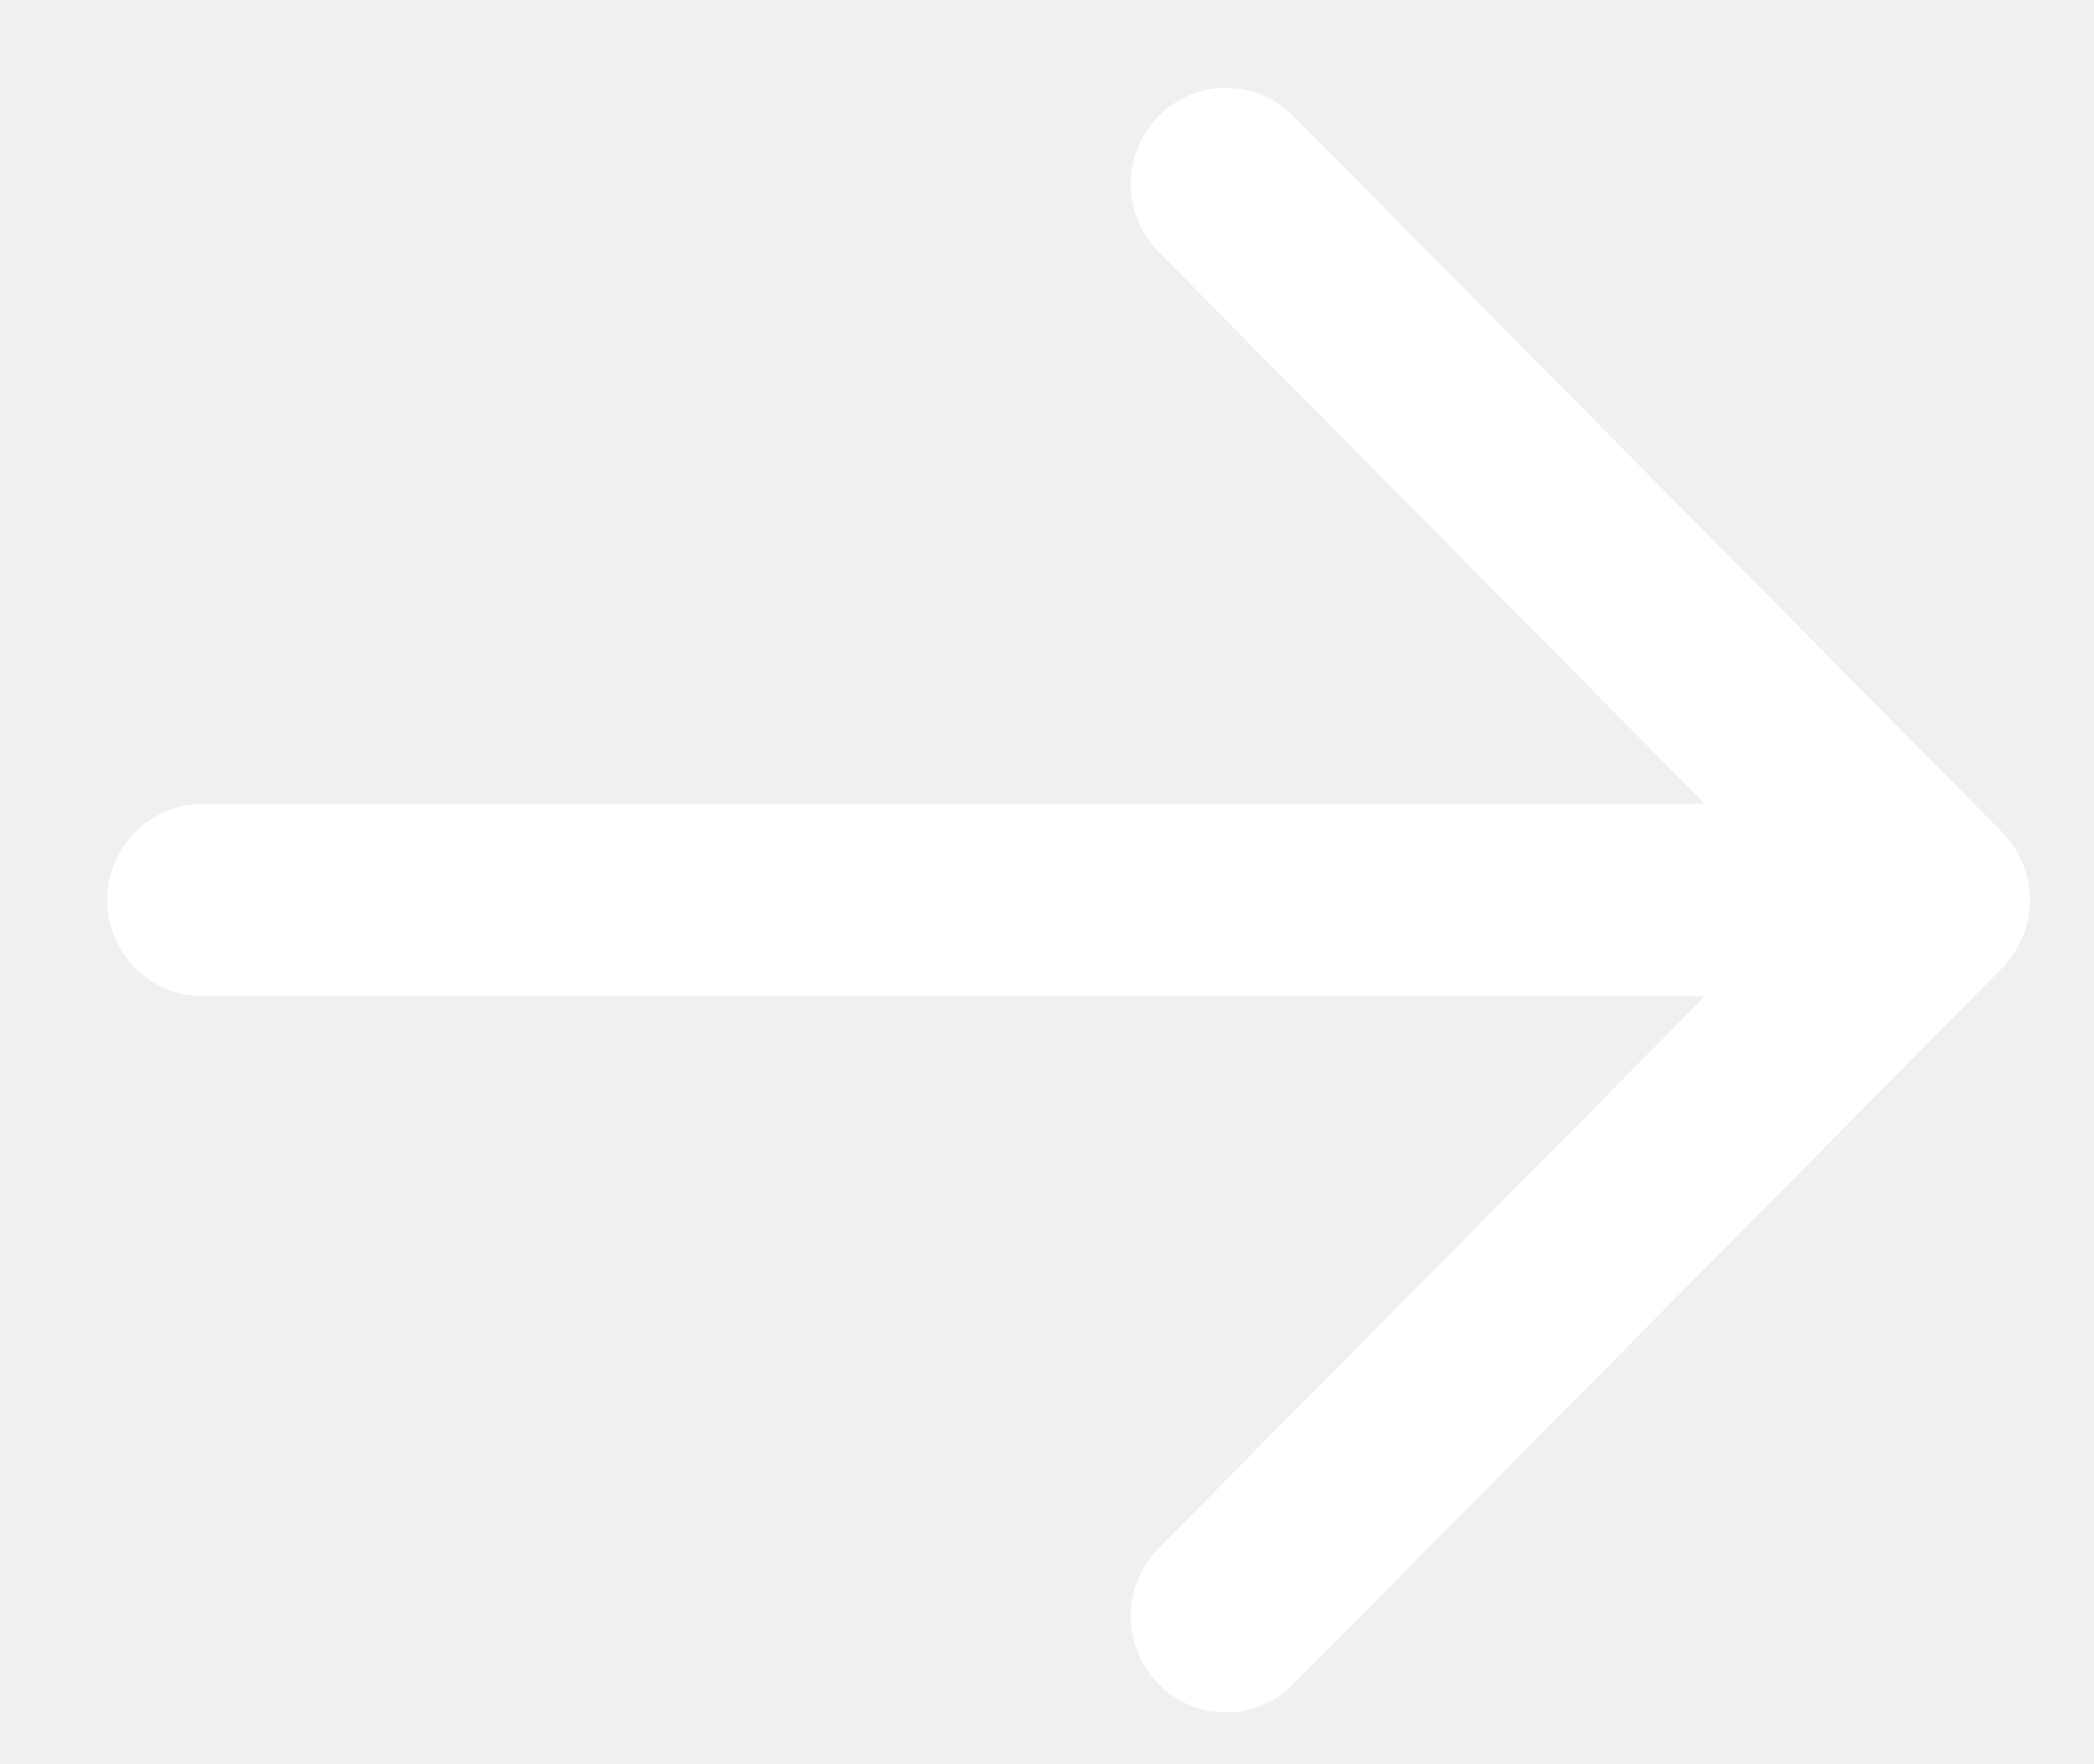
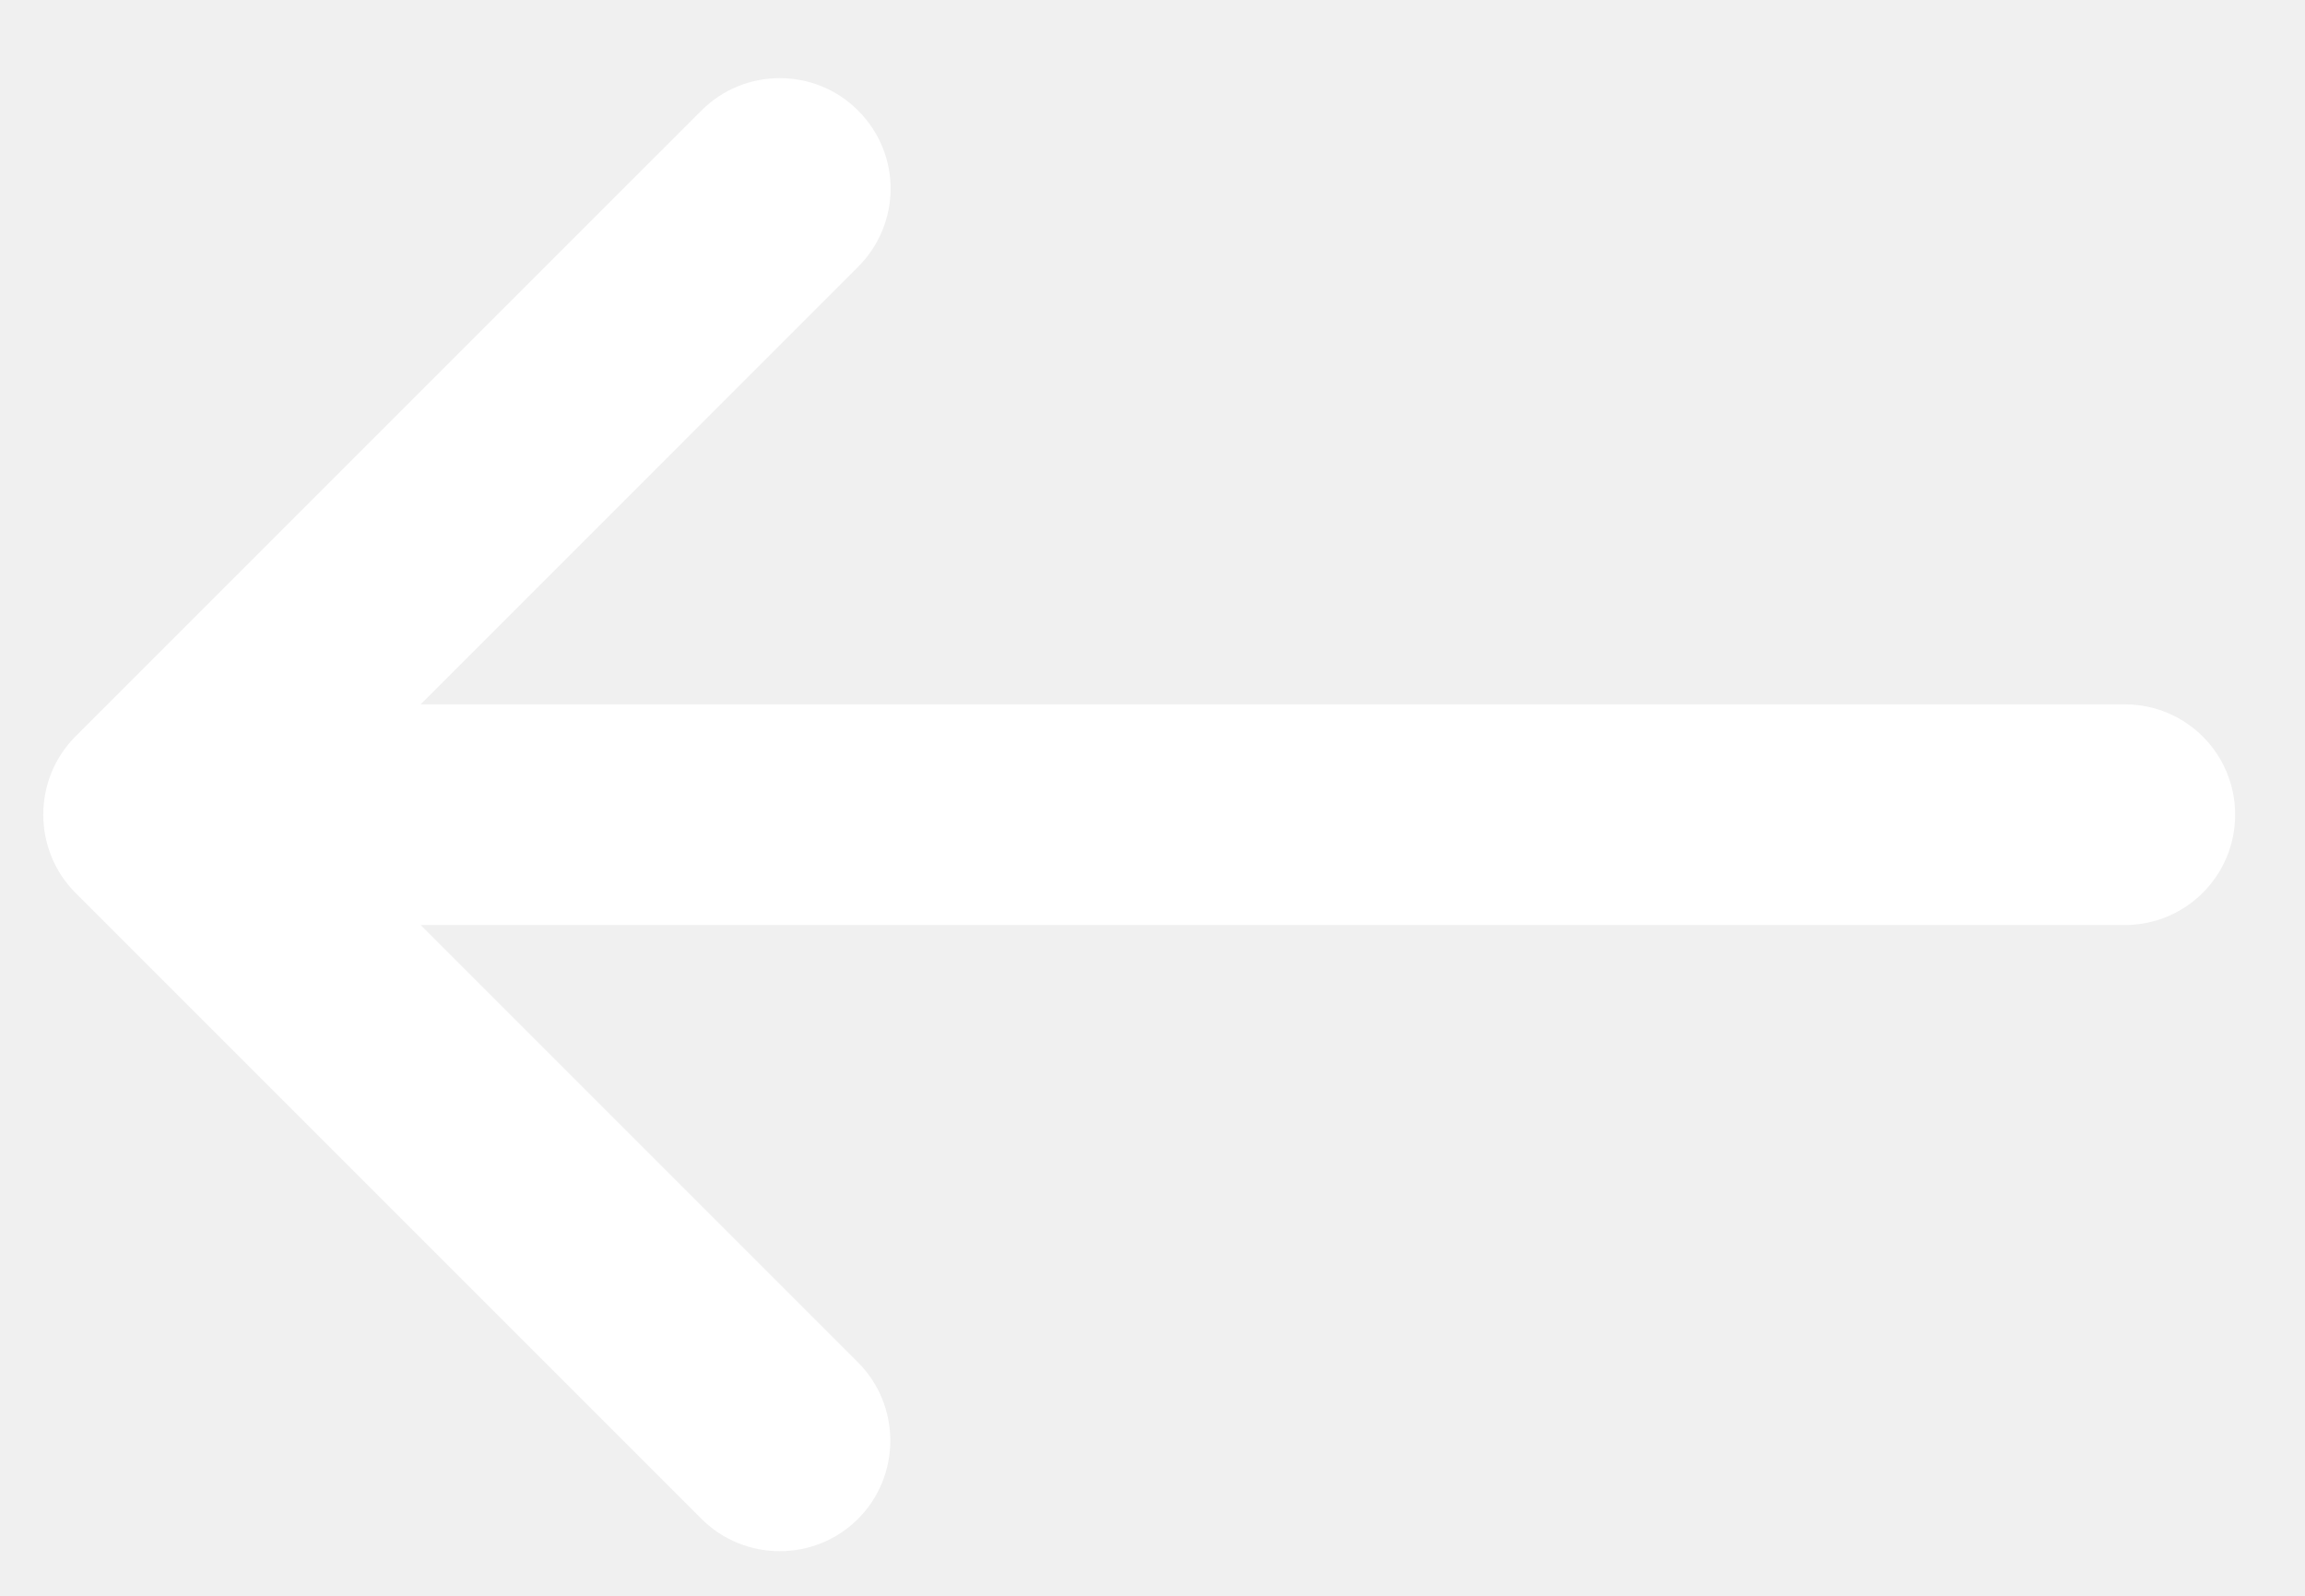
- <svg xmlns="http://www.w3.org/2000/svg" width="19" height="16" viewBox="0 0 19 16" fill="none">
-   <path d="M18.06 8.678L11.63 15.175C11.496 15.311 11.314 15.387 11.124 15.387C10.935 15.387 10.753 15.311 10.619 15.175C10.485 15.04 10.41 14.856 10.41 14.664C10.41 14.473 10.485 14.289 10.619 14.154L15.83 8.889H1.837C1.648 8.889 1.466 8.813 1.332 8.677C1.198 8.542 1.123 8.358 1.123 8.167C1.123 7.975 1.198 7.792 1.332 7.656C1.466 7.521 1.648 7.445 1.837 7.445L15.83 7.445L10.619 2.18C10.485 2.045 10.41 1.861 10.41 1.67C10.41 1.478 10.485 1.294 10.619 1.159C10.753 1.023 10.935 0.947 11.124 0.947C11.314 0.947 11.496 1.023 11.63 1.159L18.06 7.656C18.126 7.723 18.179 7.803 18.215 7.891C18.251 7.978 18.269 8.072 18.269 8.167C18.269 8.262 18.251 8.356 18.215 8.443C18.179 8.531 18.126 8.611 18.06 8.678Z" fill="white" stroke="white" stroke-width="0.3" />
+ <svg xmlns="http://www.w3.org/2000/svg" width="26" height="18" viewBox="0 0 26 18" fill="none">
+   <path d="M9.678 1.246C10.173 1.74 10.164 2.525 9.678 3.011L4.745 7.945L23.968 7.945C24.656 7.945 25.212 8.501 25.212 9.189C25.212 9.877 24.656 10.434 23.968 10.434L4.745 10.434L9.678 15.367C10.164 15.853 10.164 16.647 9.678 17.133C9.193 17.618 8.399 17.618 7.913 17.133L0.852 10.072C0.367 9.586 0.367 8.792 0.852 8.306L7.913 1.246C8.399 0.76 9.193 0.76 9.678 1.246Z" fill="white" />
</svg>
